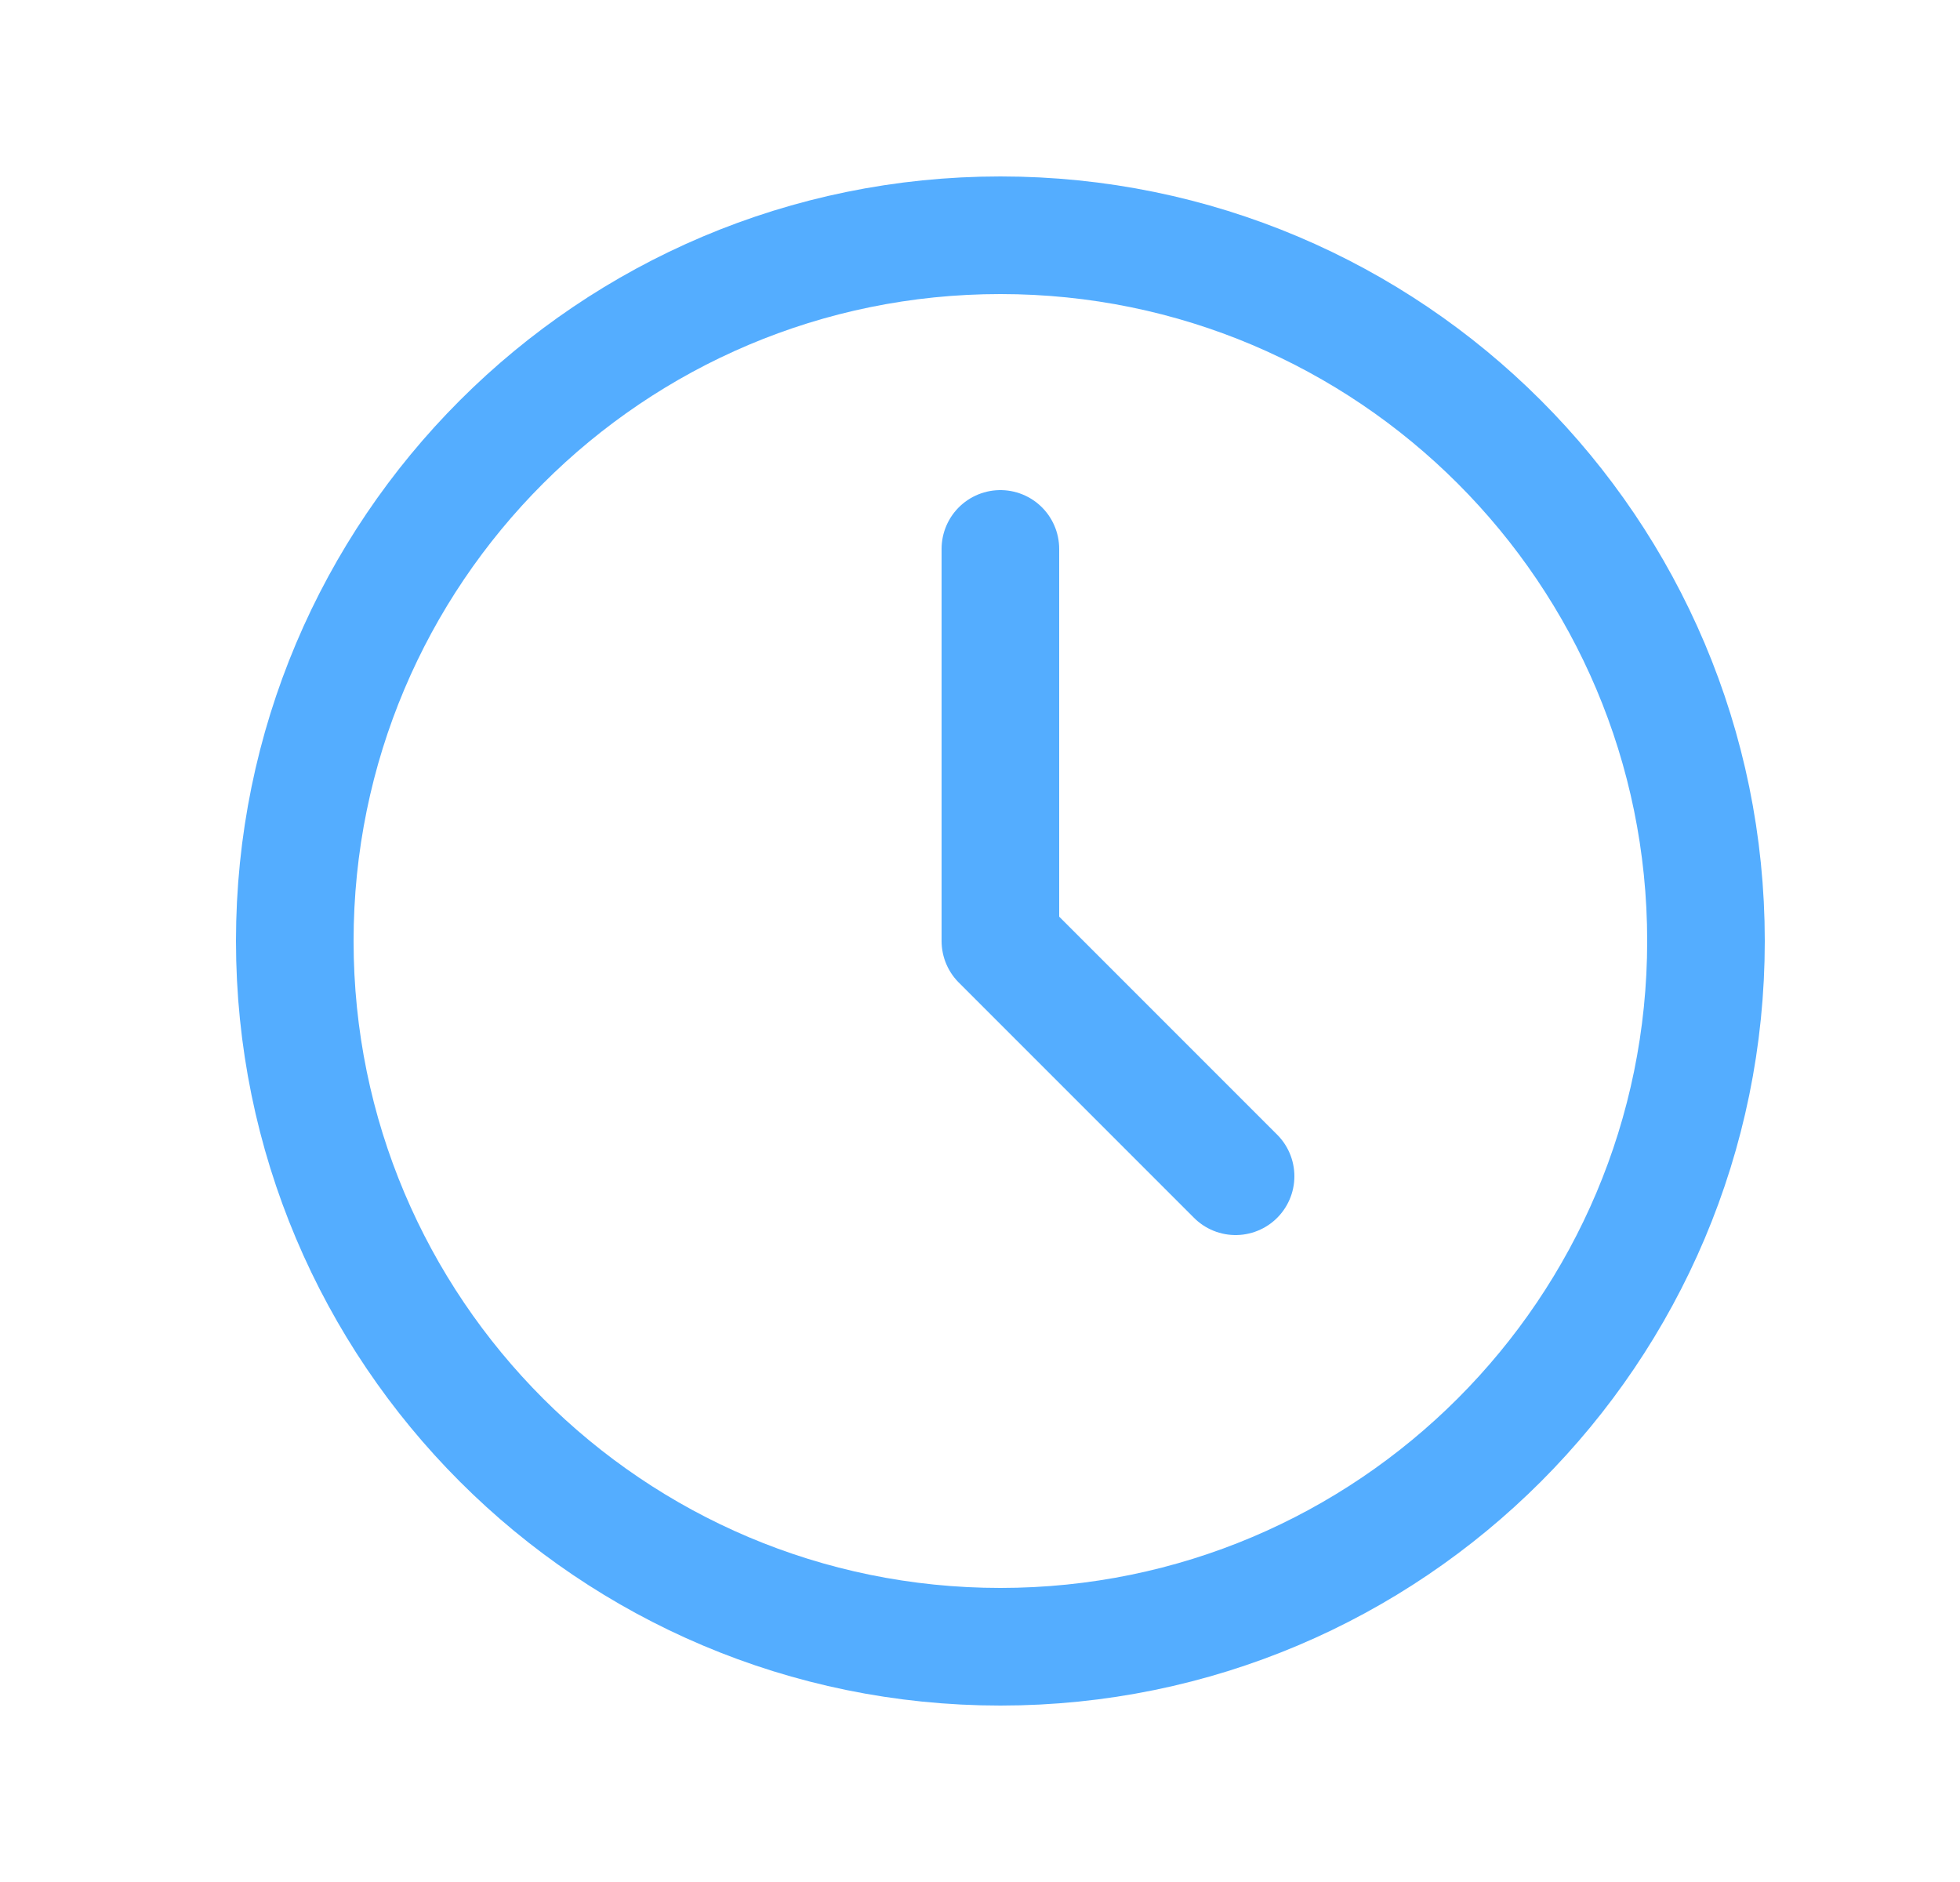
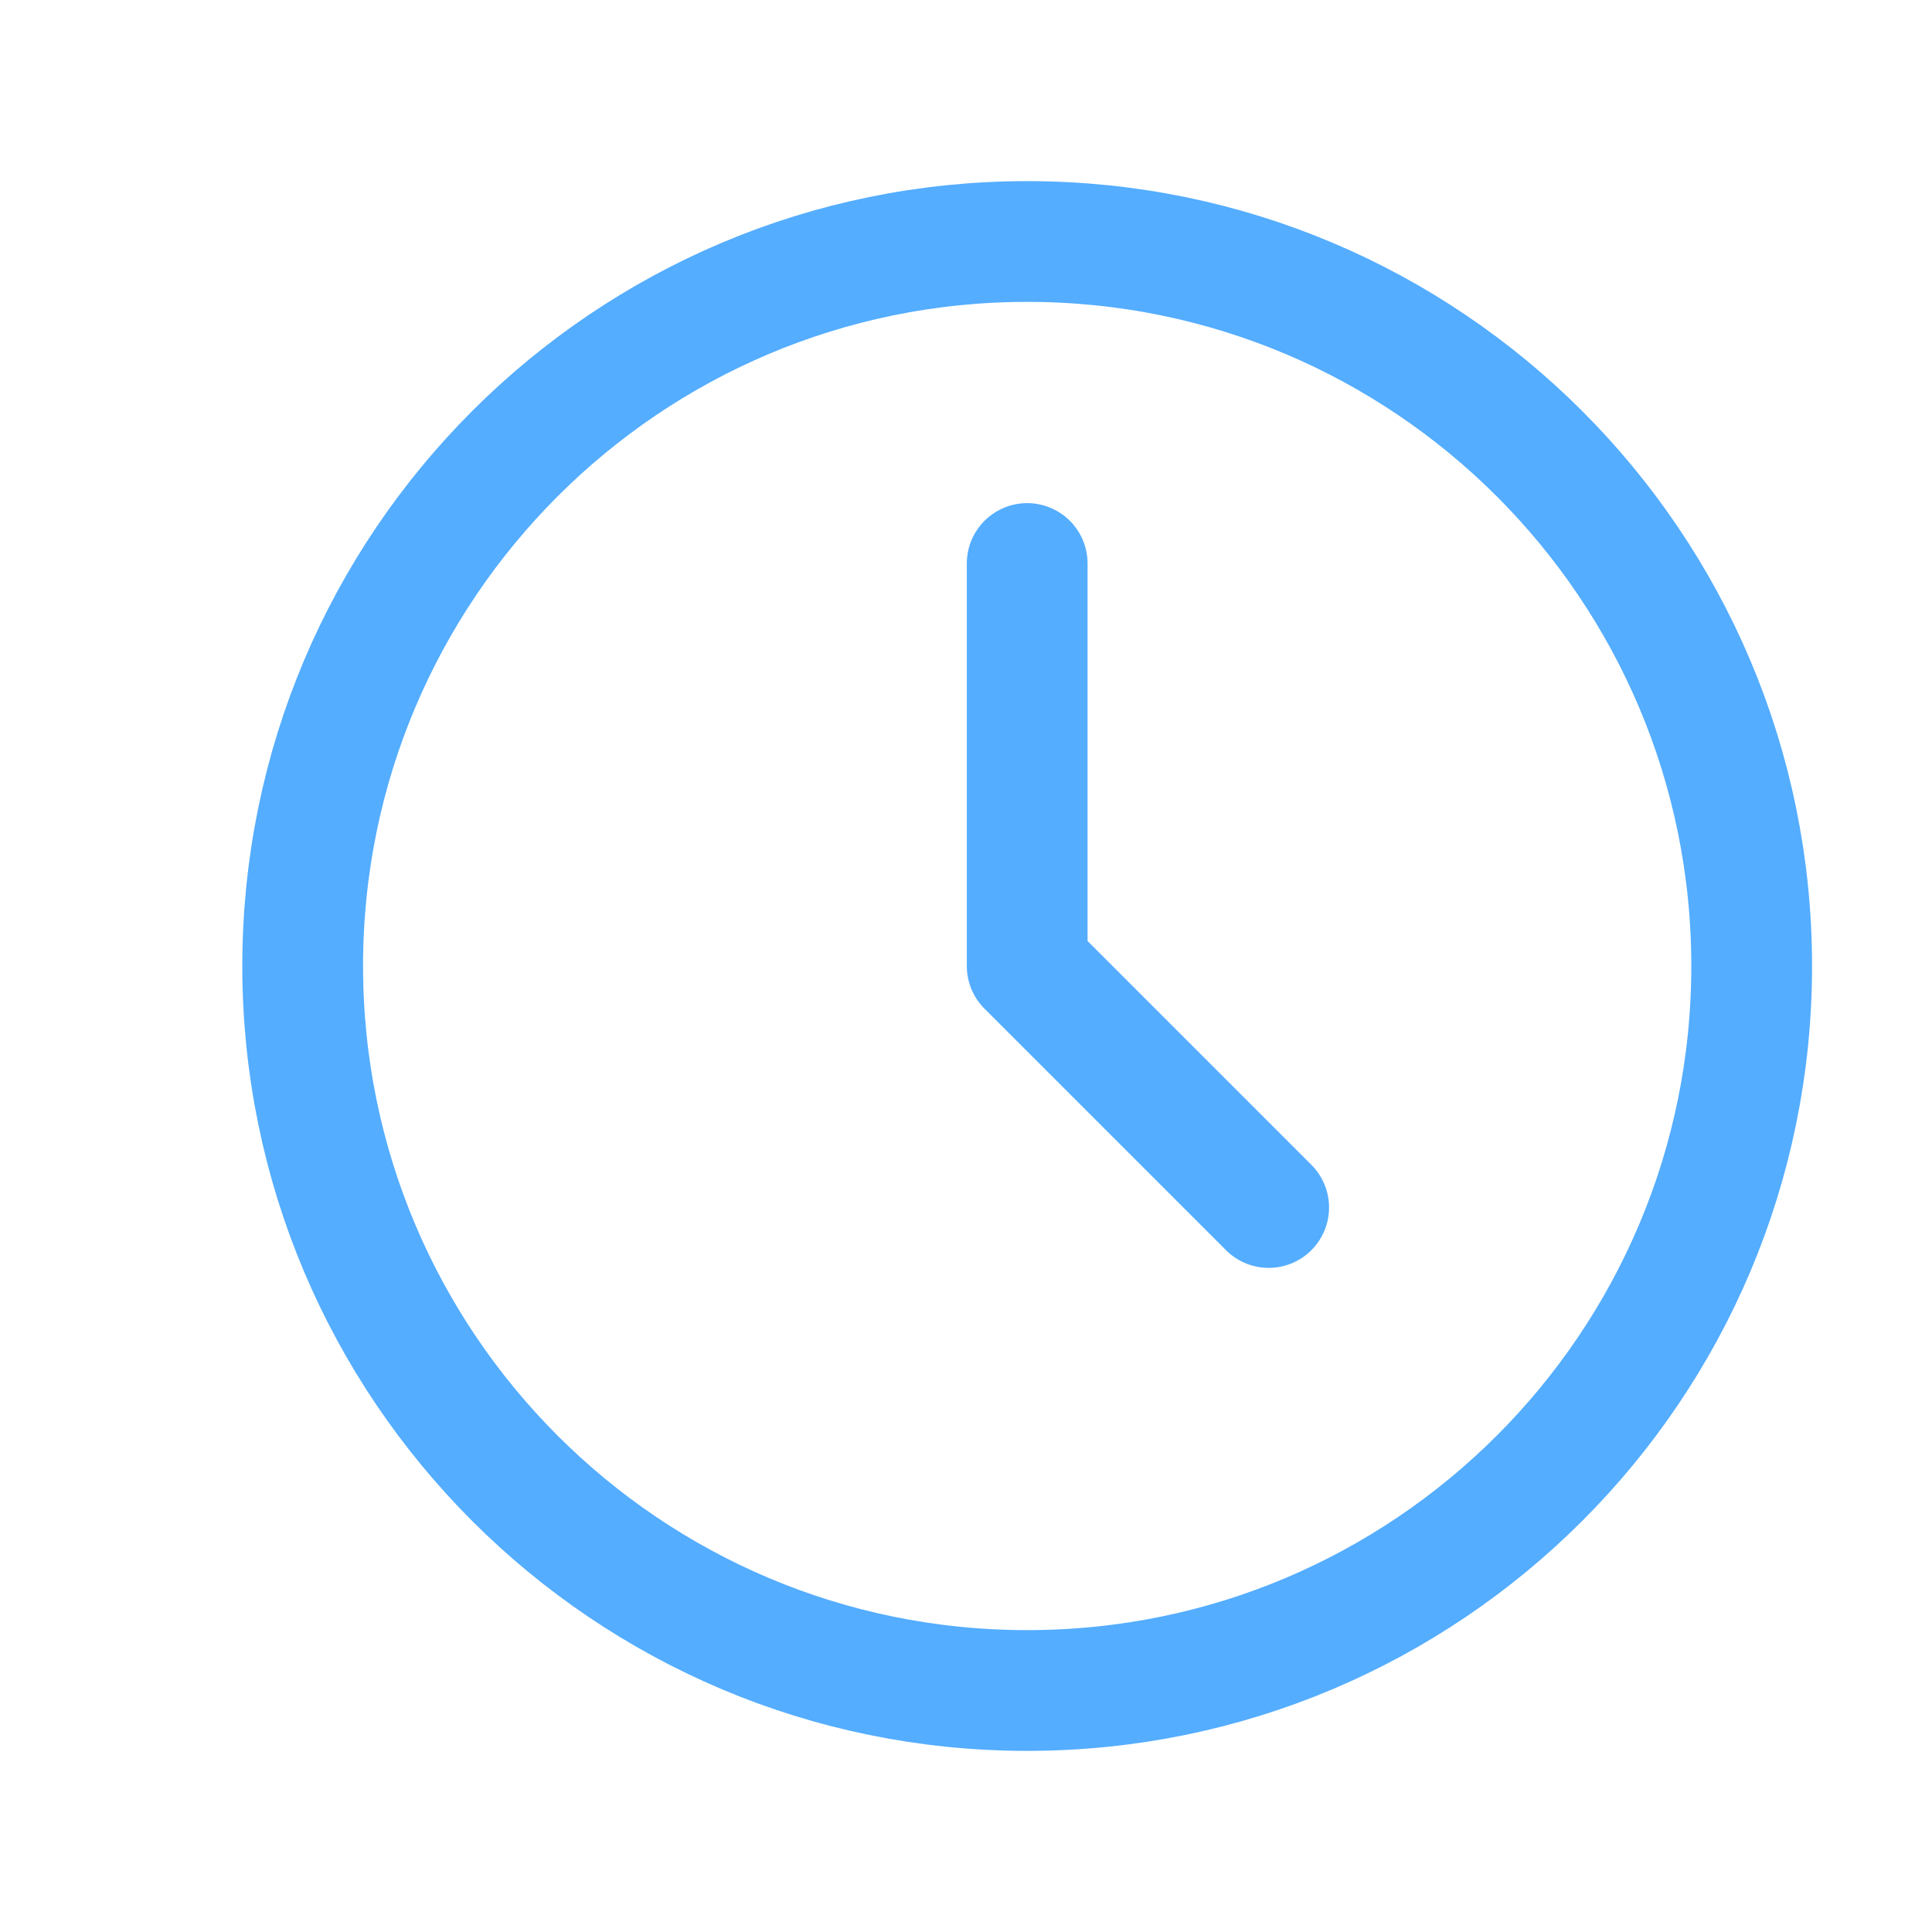
- <svg xmlns="http://www.w3.org/2000/svg" width="25" height="24" fill="none">
+ <svg xmlns="http://www.w3.org/2000/svg" width="24" height="24" fill="none">
  <path stroke="#54ADFF" stroke-linecap="round" stroke-linejoin="round" stroke-width="1.5" d="M12.76 7v5l3 3m6-3a9 9 0 1 1-18 0 9 9 0 0 1 18 0Z" />
</svg>
